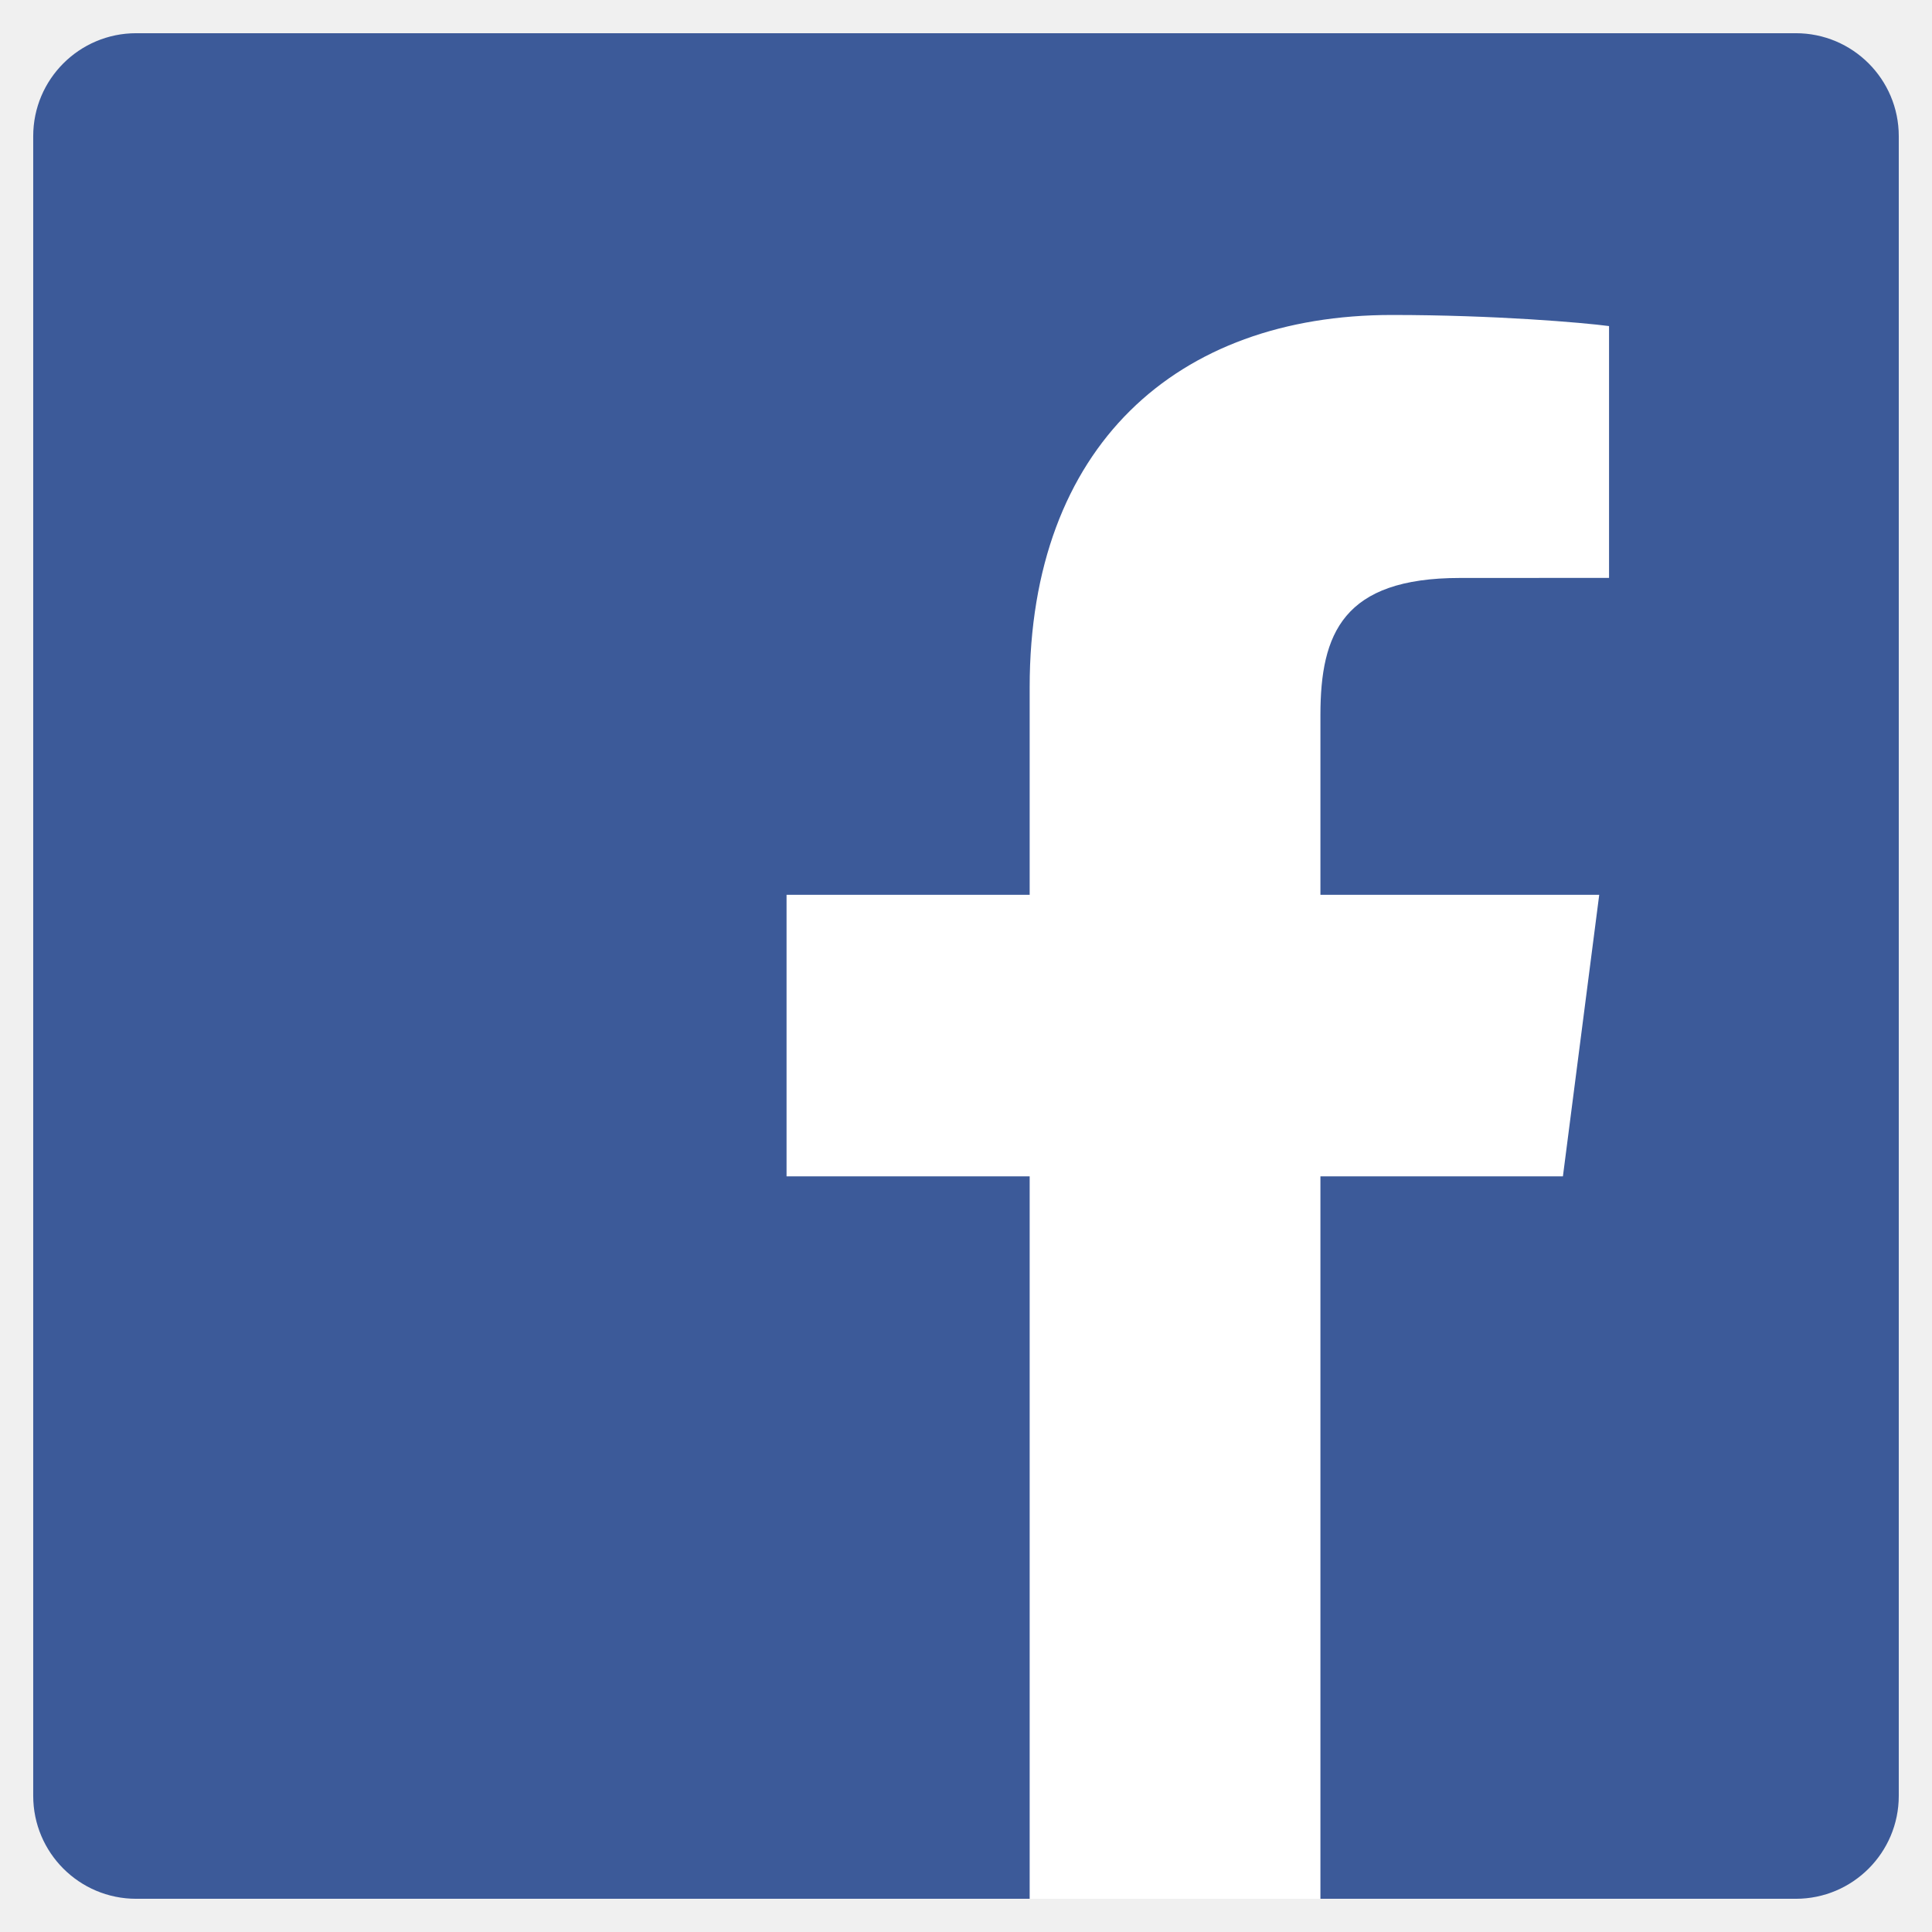
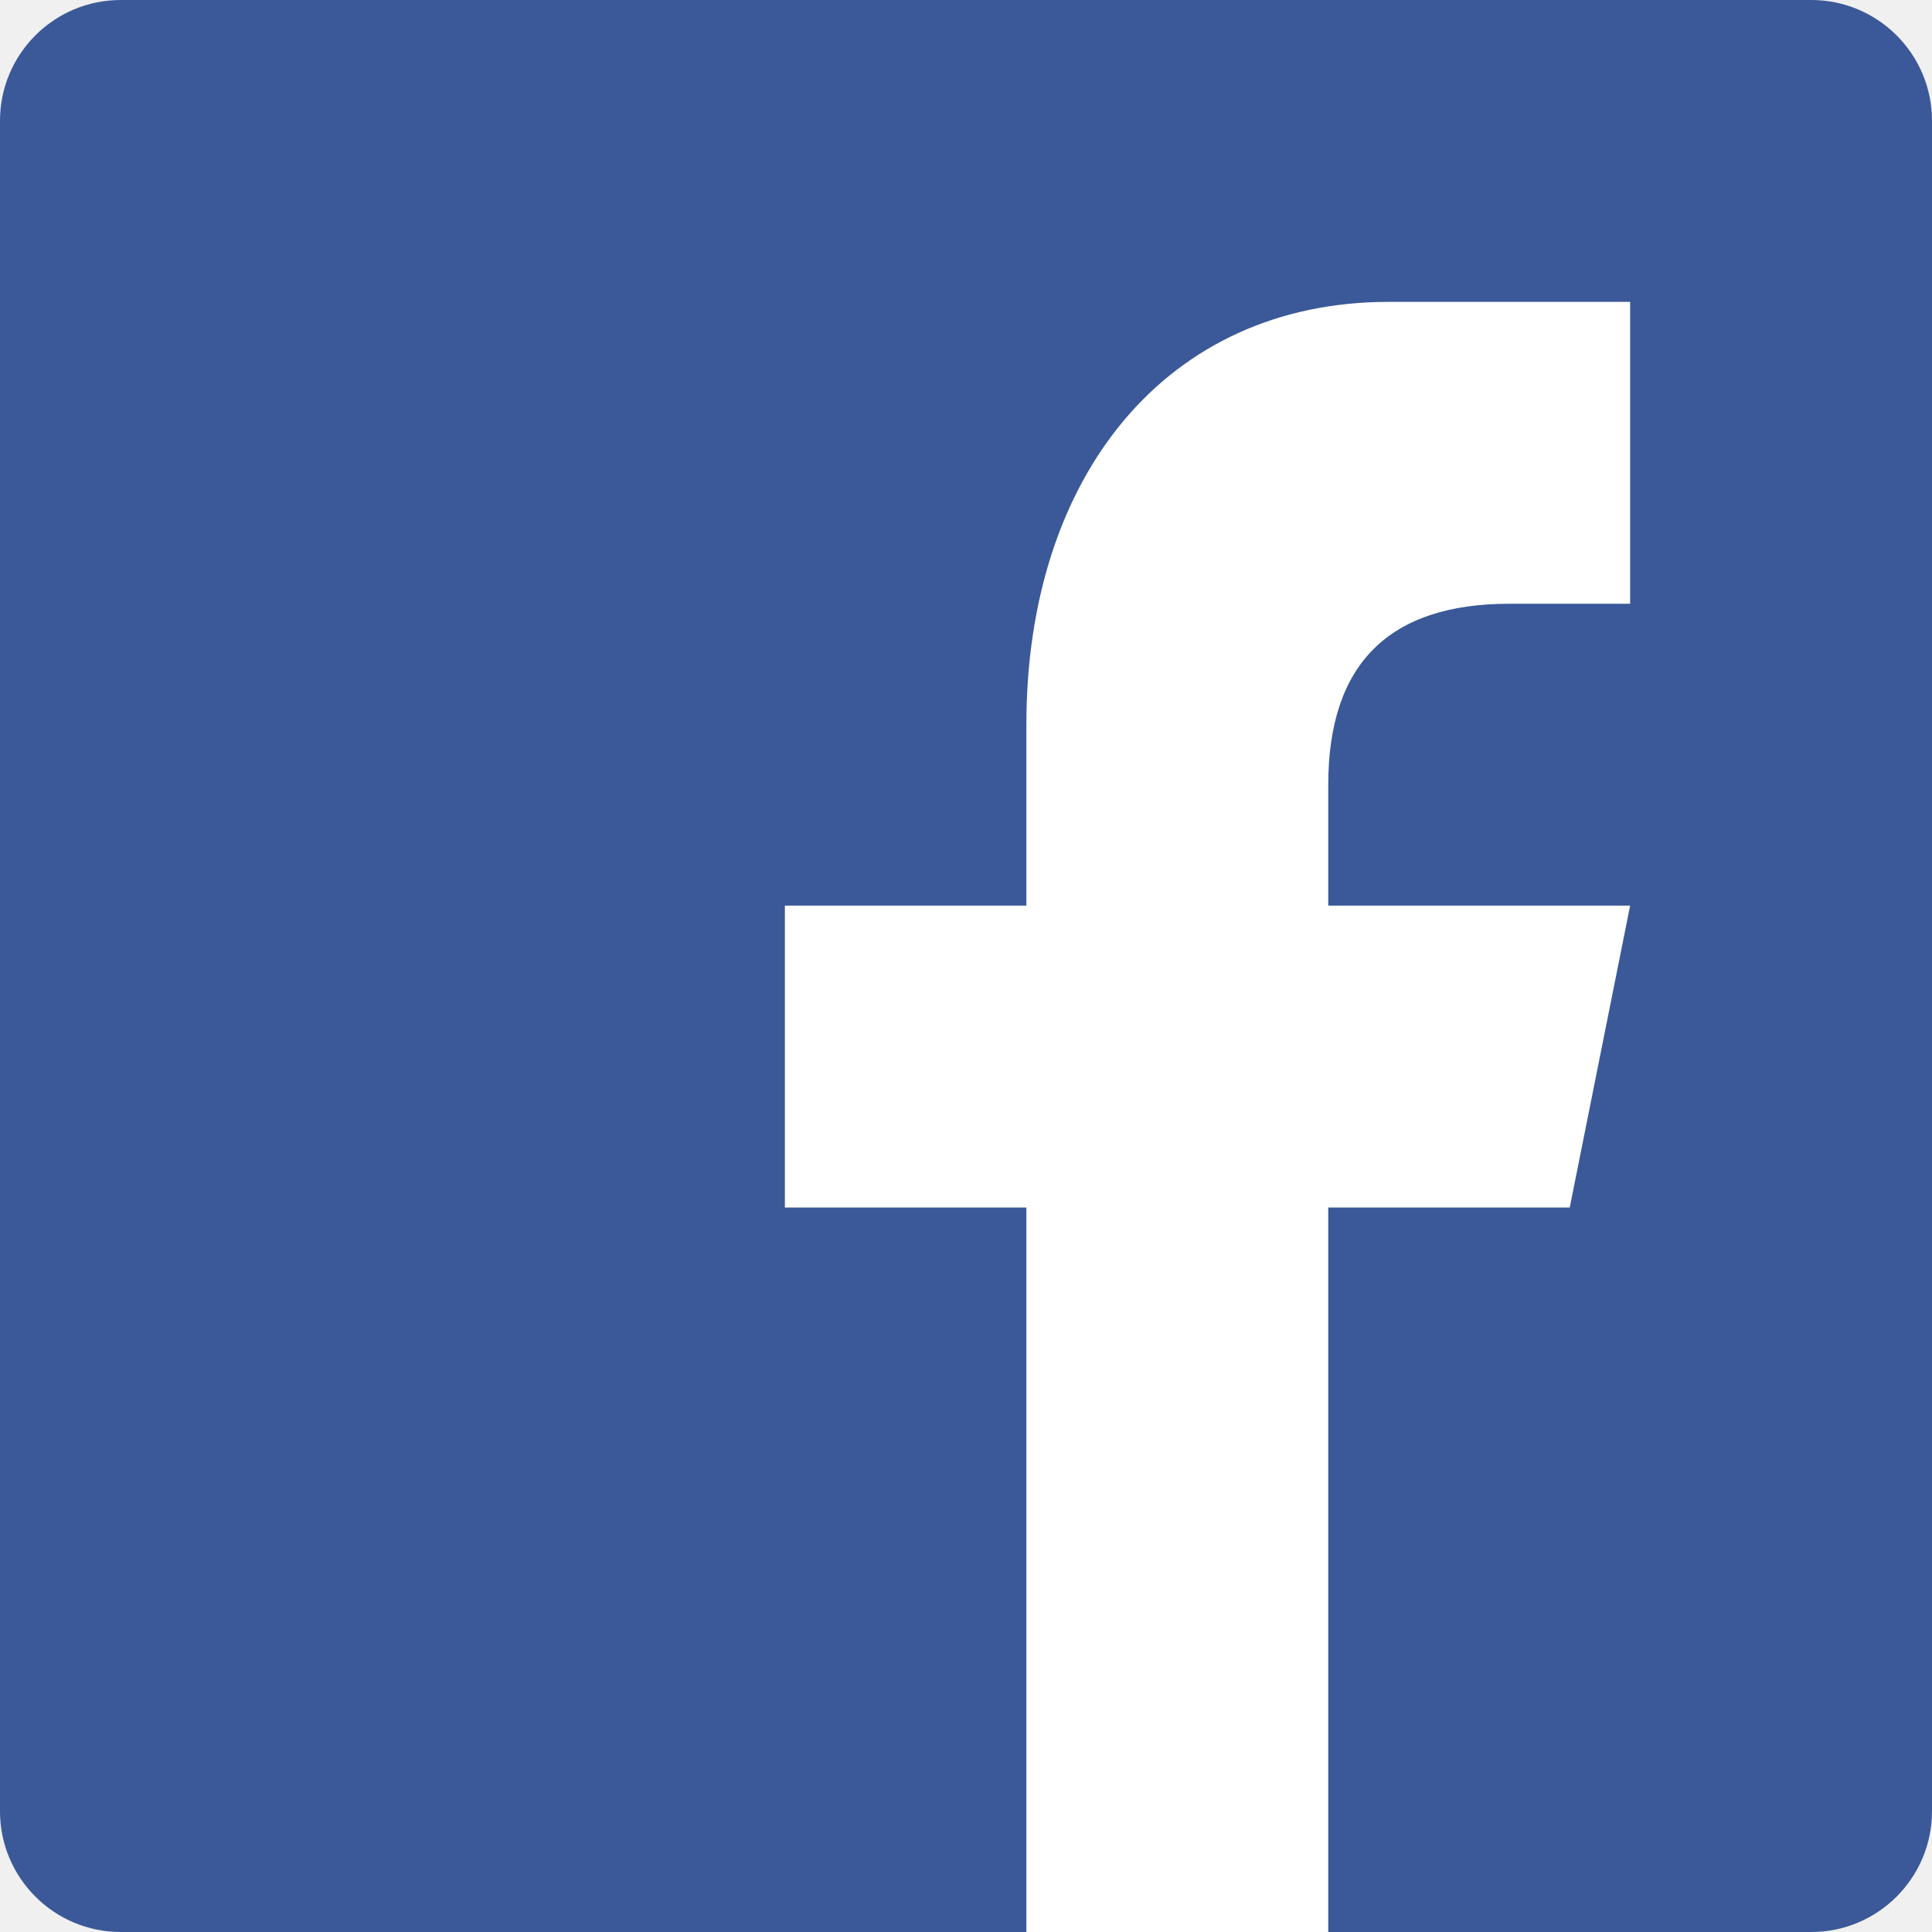
- <svg xmlns="http://www.w3.org/2000/svg" version="1.1" id="Layer_1" x="0px" y="0px" width="266.893px" height="266.895px" viewBox="0 0 266.893 266.895" enable-background="new 0 0 266.893 266.895" xml:space="preserve">
-   <path id="Blue_1_" fill="#3C5A99" d="M248.082,262.307c7.854,0,14.223-6.369,14.223-14.225V18.812  c0-7.857-6.368-14.224-14.223-14.224H18.812c-7.857,0-14.224,6.367-14.224,14.224v229.27c0,7.855,6.366,14.225,14.224,14.225  H248.082z" />
-   <path id="f" fill="#FFFFFF" d="M182.409,262.307v-99.803h33.499l5.016-38.895h-38.515V98.777c0-11.261,3.127-18.935,19.275-18.935  l20.596-0.009V45.045c-3.562-0.474-15.788-1.533-30.012-1.533c-29.695,0-50.025,18.126-50.025,51.413v28.684h-33.585v38.895h33.585  v99.803H182.409z" />
+ <svg xmlns="http://www.w3.org/2000/svg" enable-background="new 0 0 32 32" height="32px" id="Layer_1" version="1.0" viewBox="0 0 32 32" width="32px" xml:space="preserve">
+   <g>
+     <path d="M32,30c0,1.104-0.896,2-2,2H2c-1.104,0-2-0.896-2-2V2c0-1.104,0.896-2,2-2h28c1.104,0,2,0.896,2,2V30z" fill="#3B5998" />
+     <path d="M22,32V20h4l1-5h-5v-2c0-2,1.002-3,3-3h2V5c-1,0-2.24,0-4,0c-3.675,0-6,2.881-6,7v3h-4v5h4v12H22z" fill="#FFFFFF" id="f" />
+   </g>
+   <g />
+   <g />
+   <g />
+   <g />
+   <g />
+   <g />
</svg>
